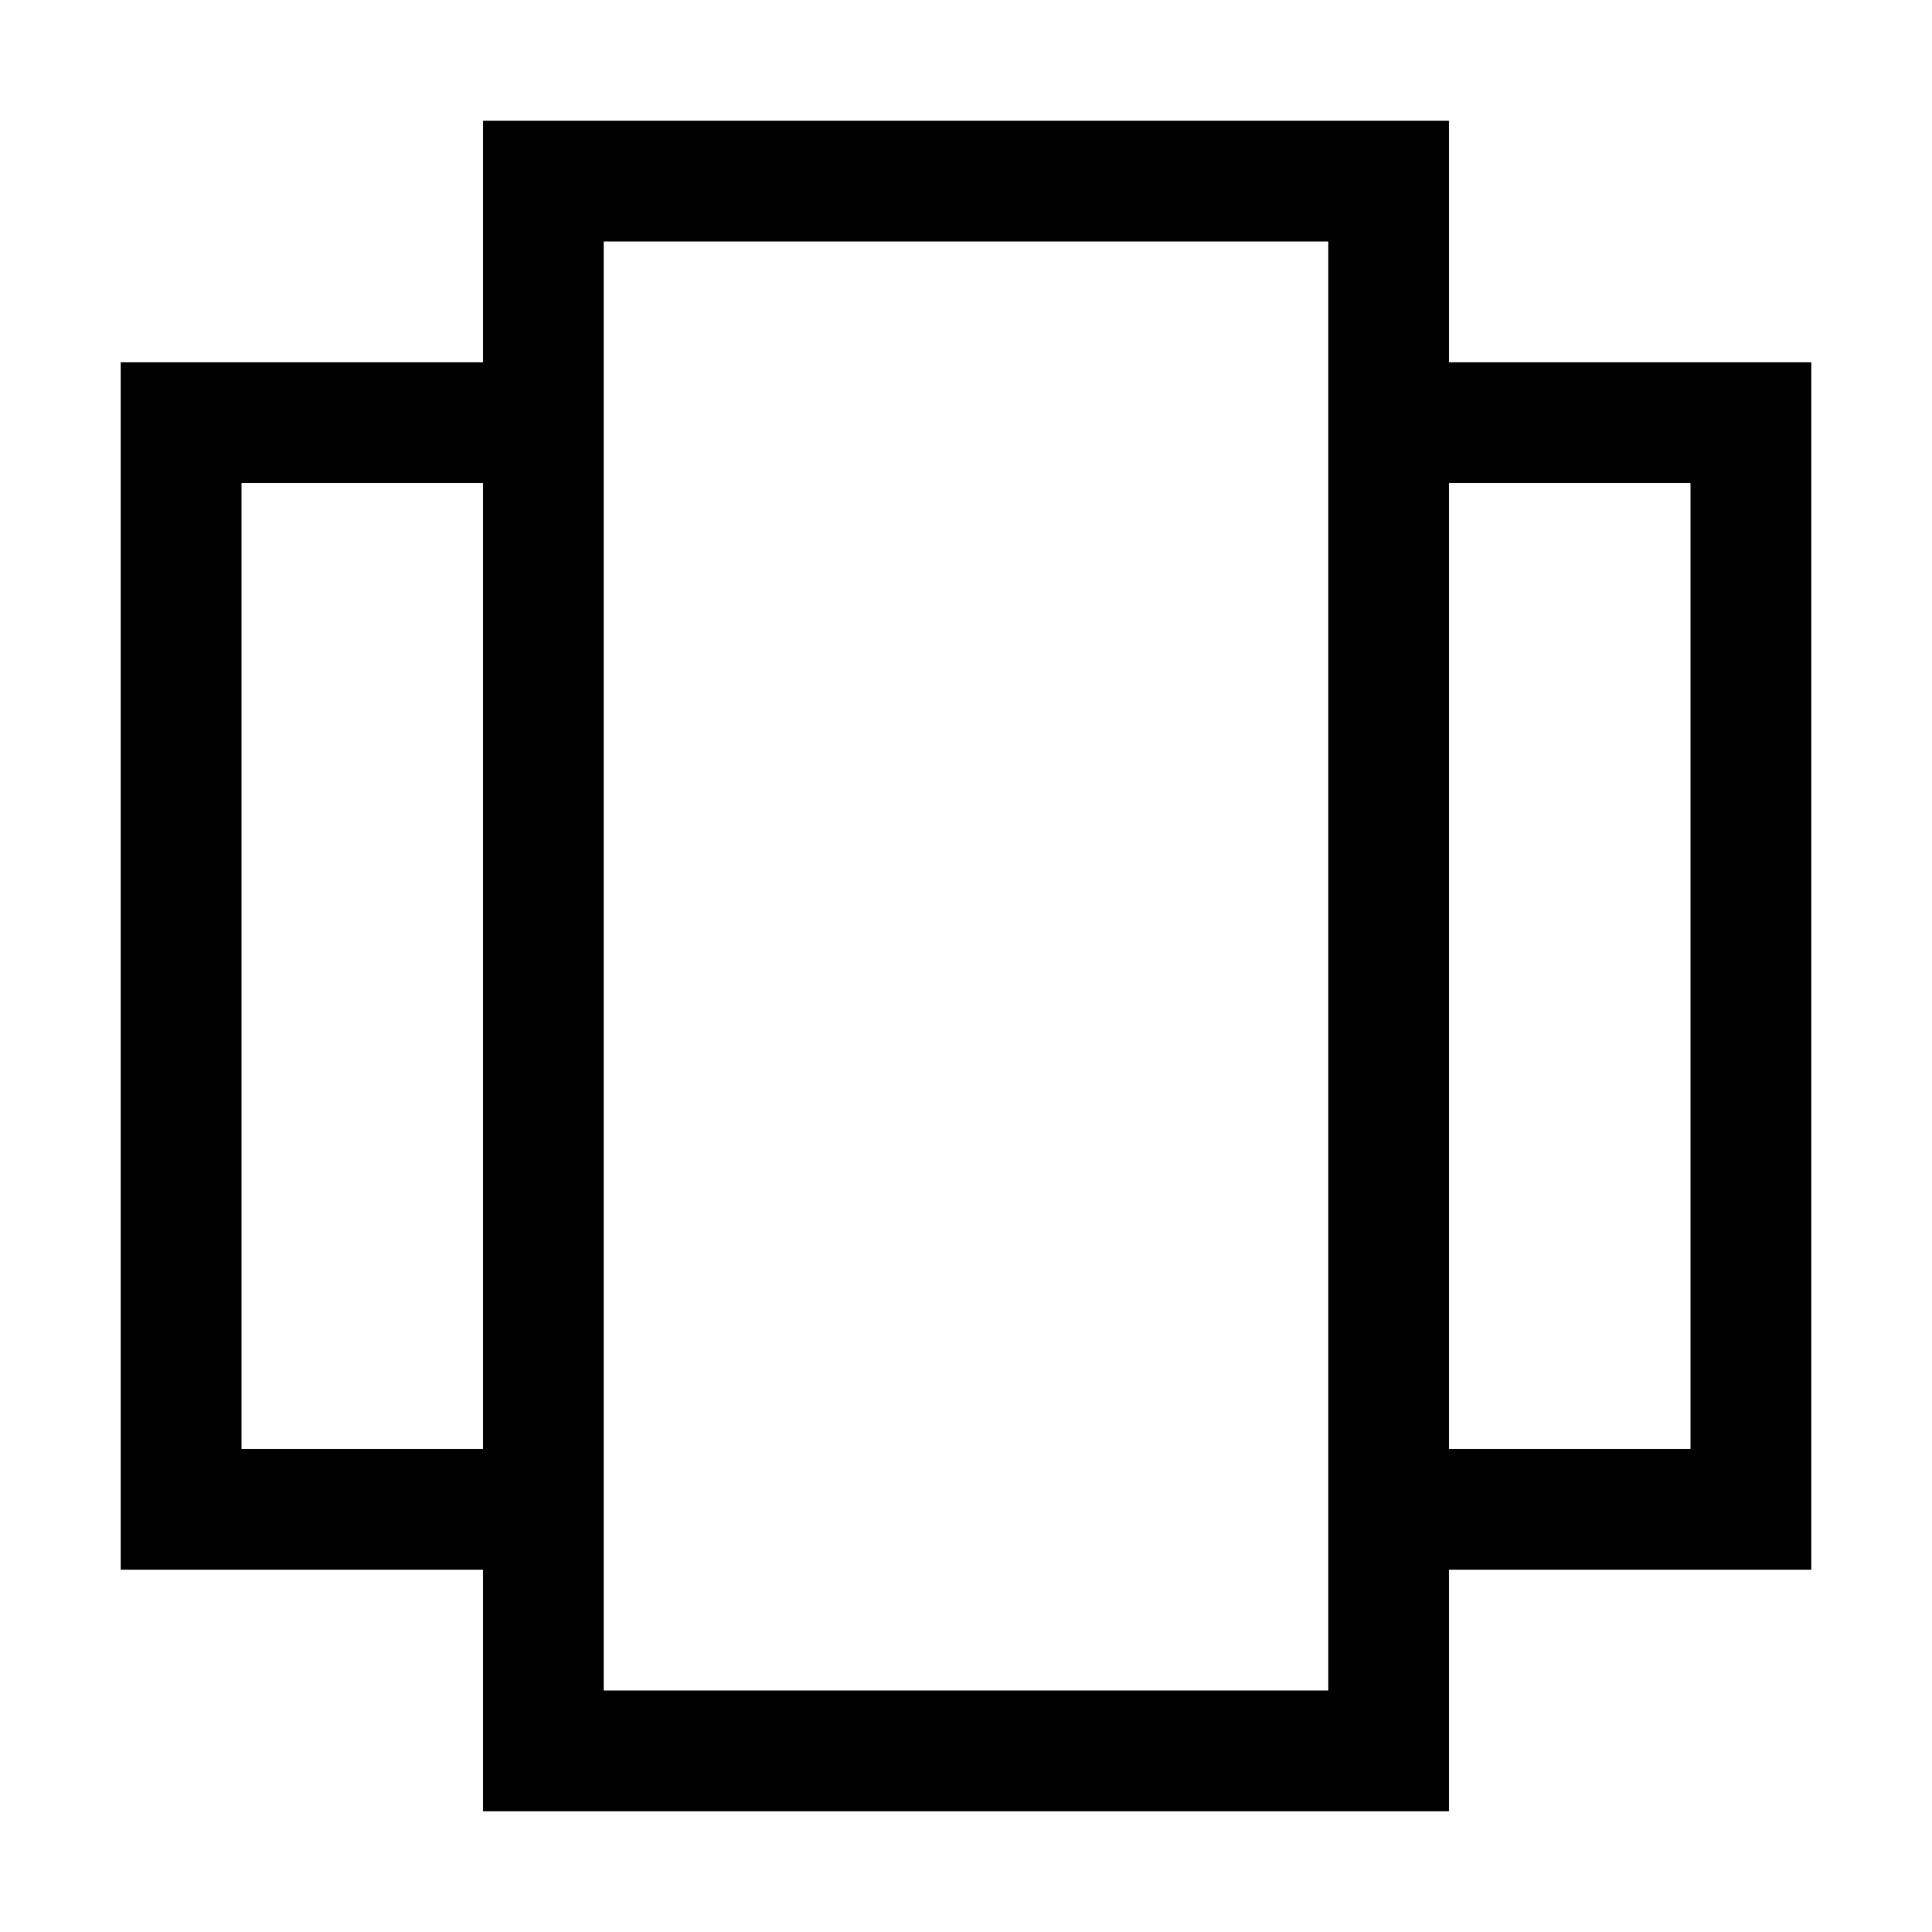
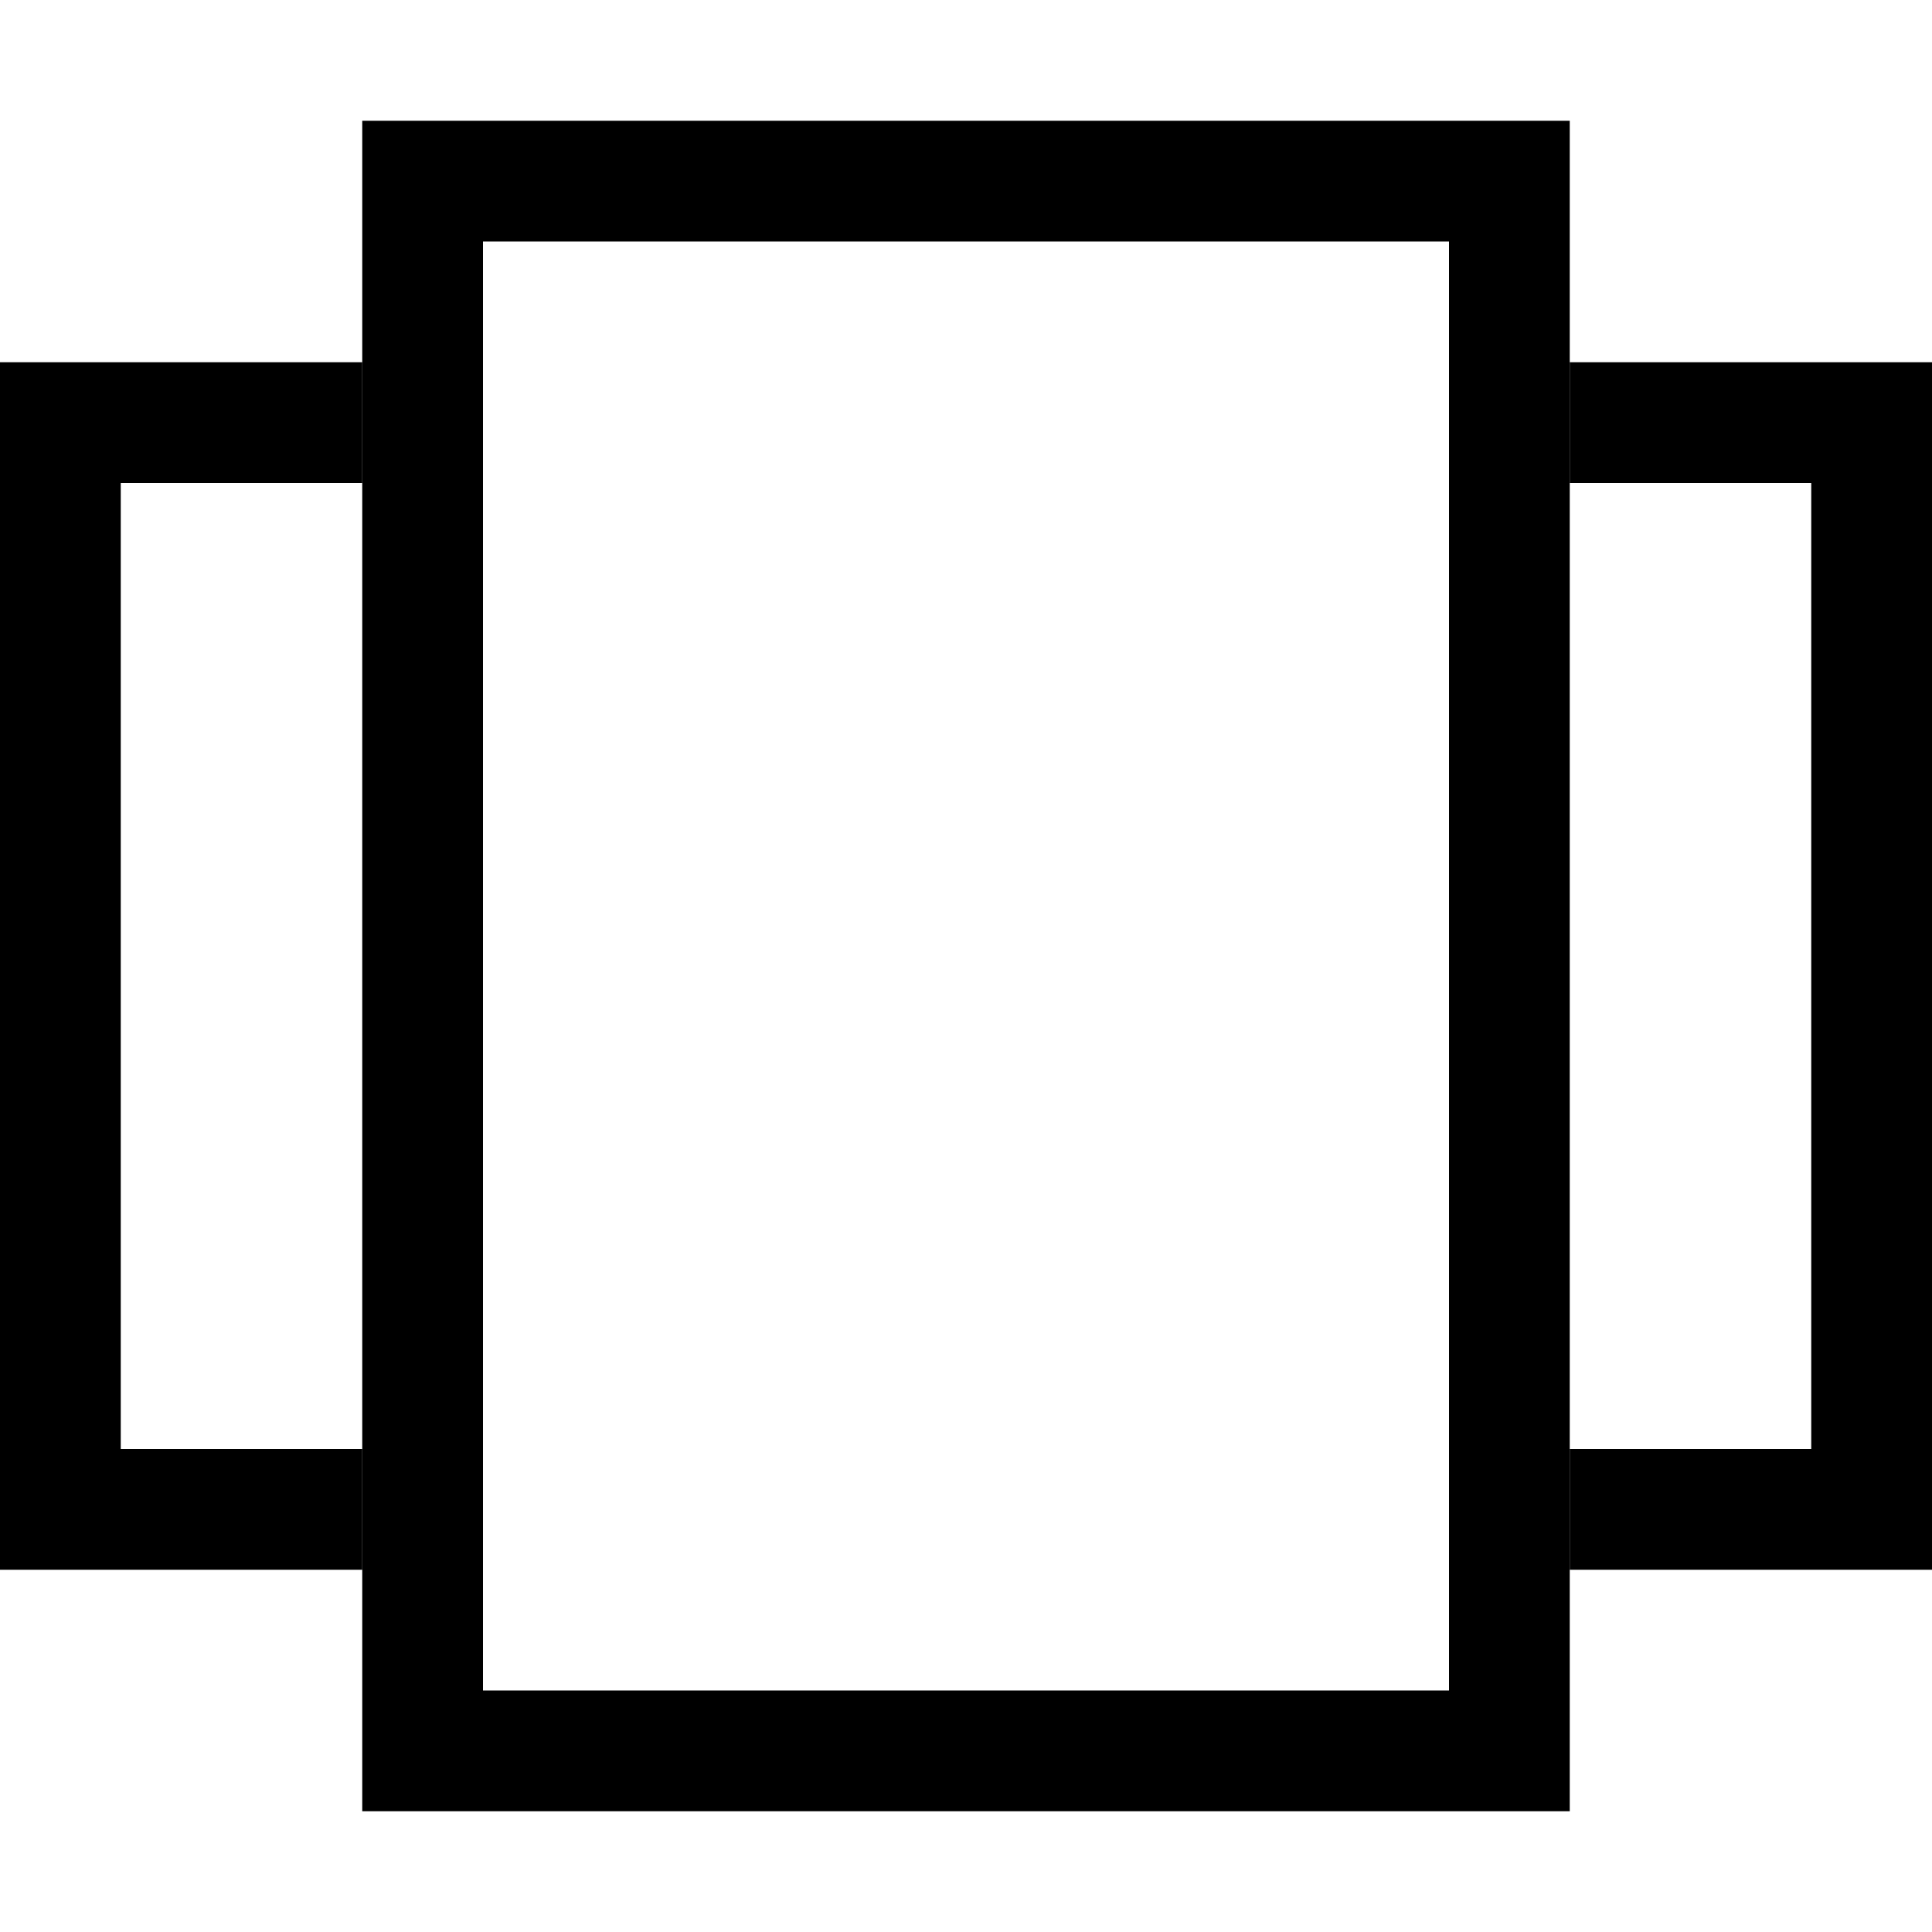
<svg xmlns="http://www.w3.org/2000/svg" width="16" height="16" viewBox="0 0 16 16" fill="none">
-   <path d="M4.5 1.5H11.5V14.5H4.5V1.5Z" stroke="black" />
-   <path d="M4 3.5H1.5V12.5H4" stroke="black" />
-   <path d="M12 3.5H14.5V12.5H12" stroke="black" />
+   <rect x="3.5" y="1.5" width="9" height="13" stroke="black" />
+   <path d="M3 3.5H0.5V12.5H3" stroke="black" />
+   <path d="M13 3.5H15.5V12.5H13" stroke="black" />
</svg>
